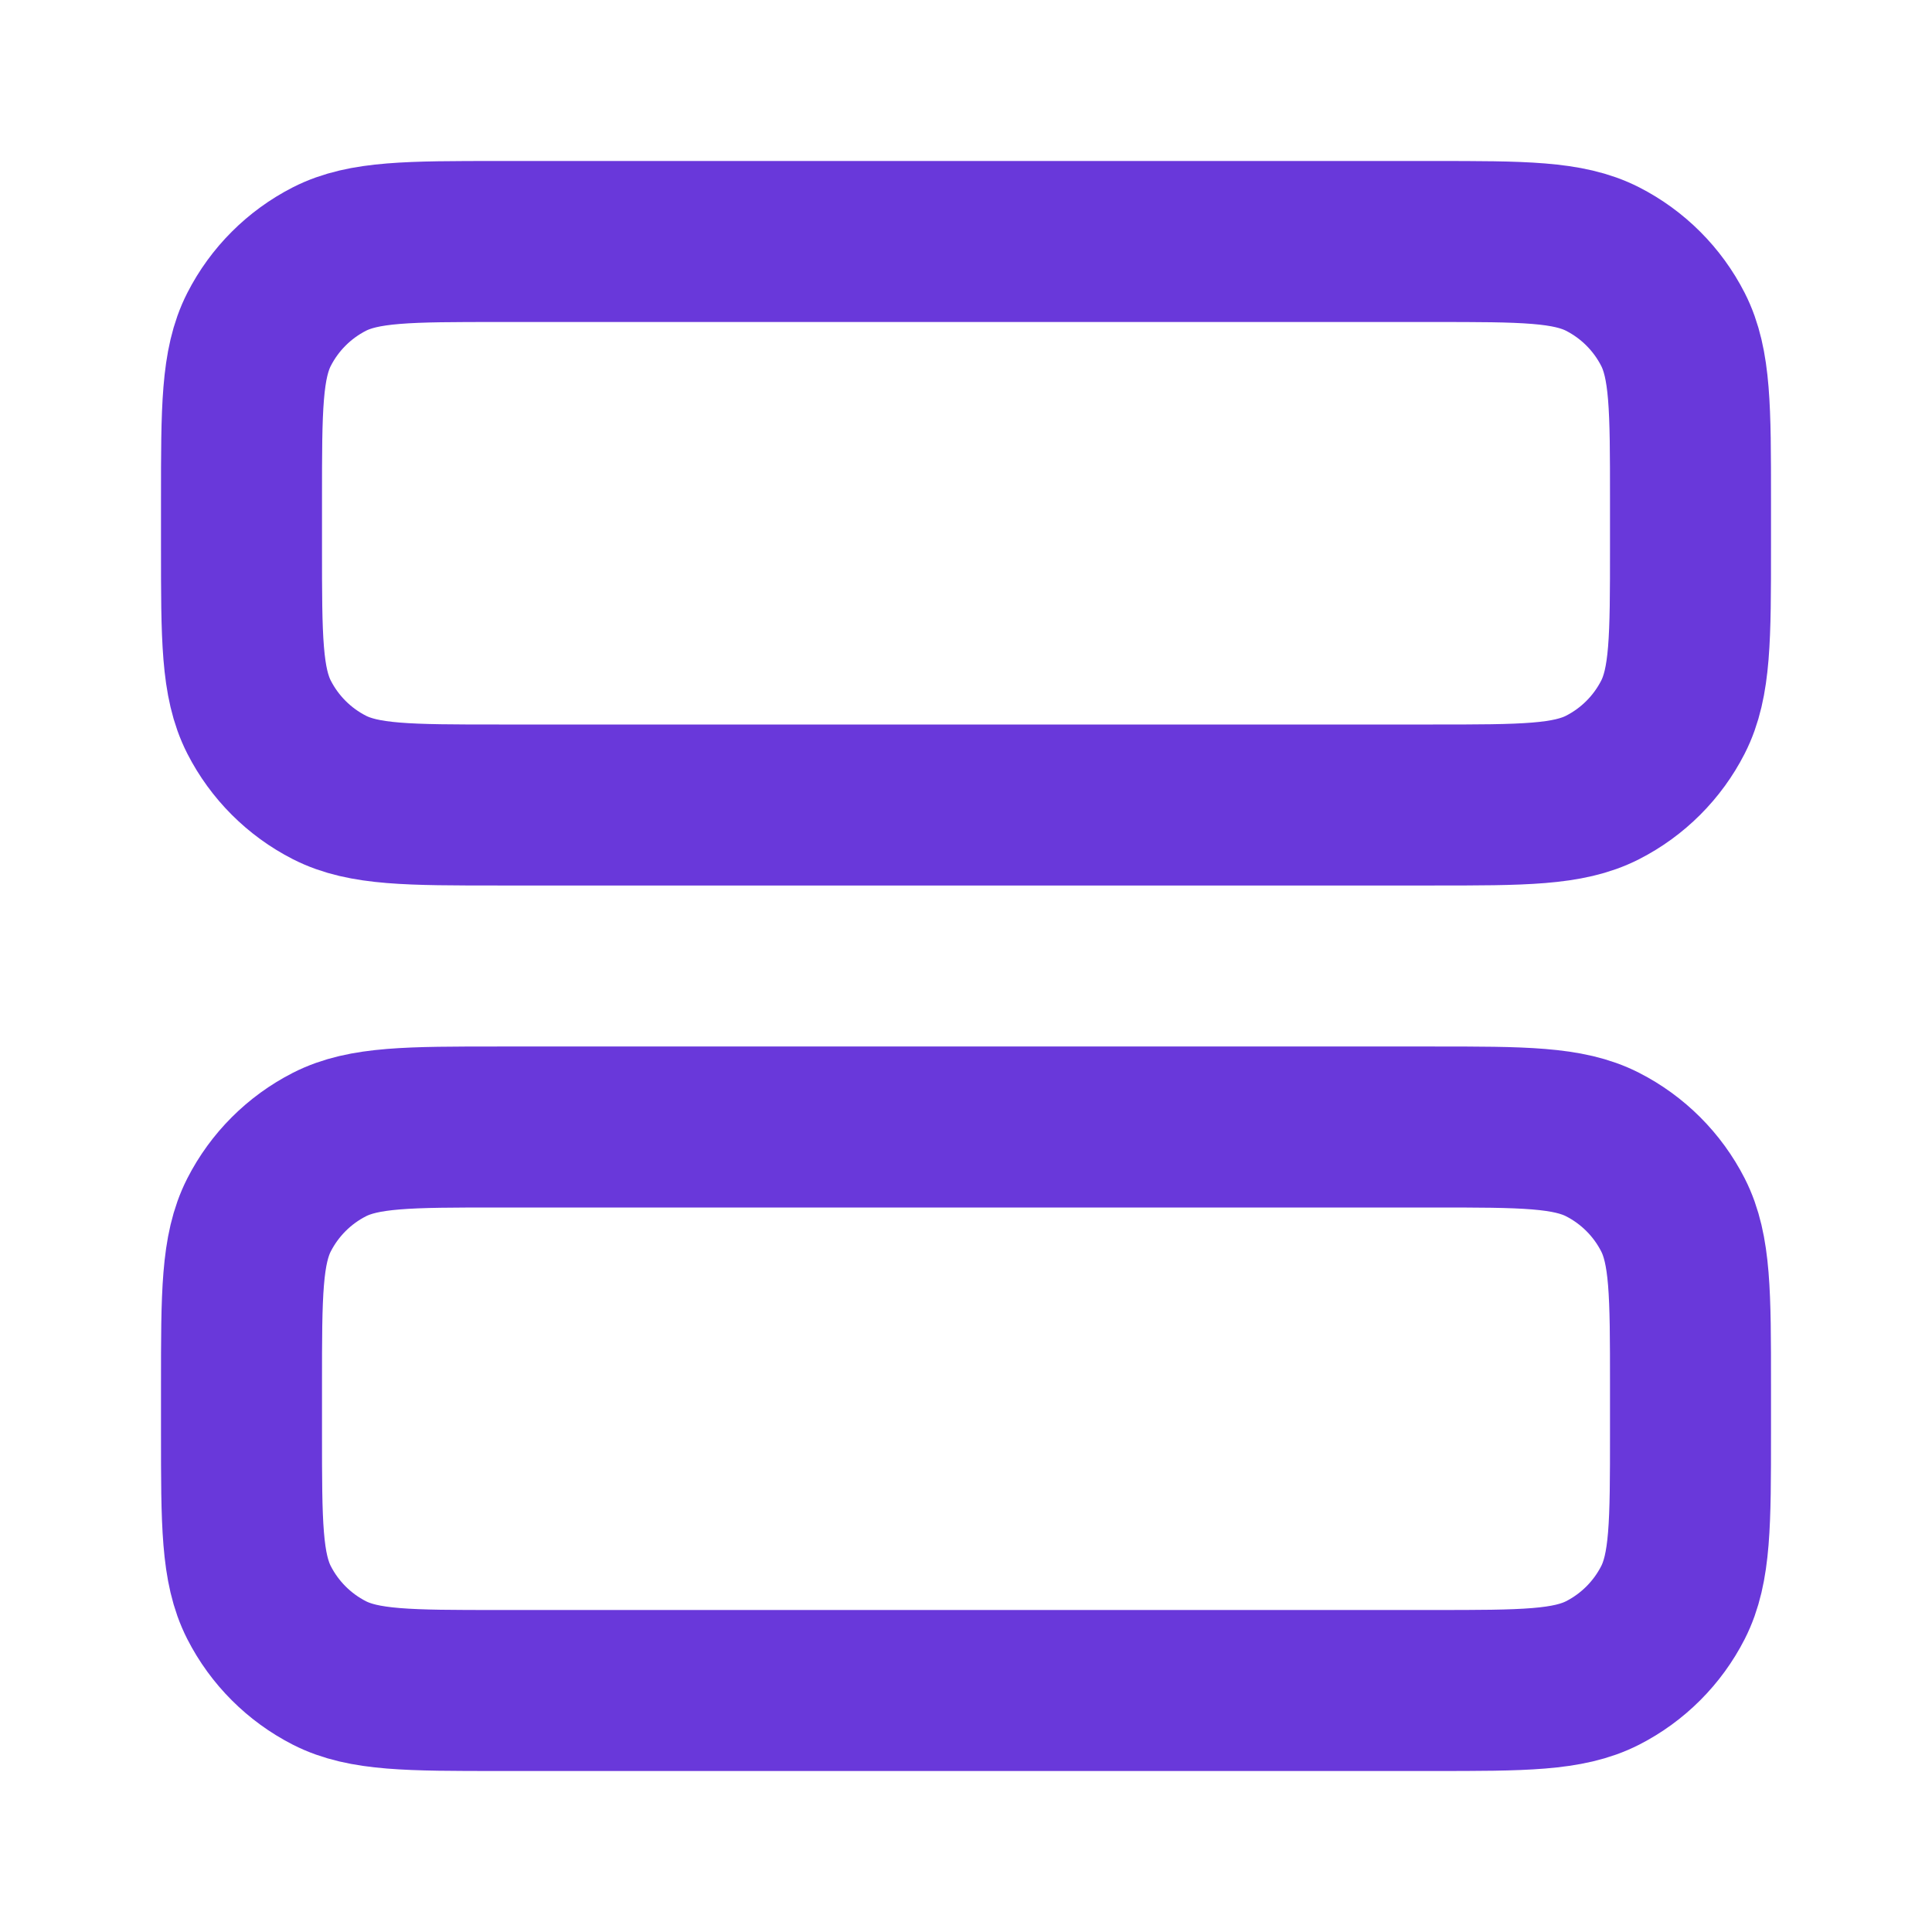
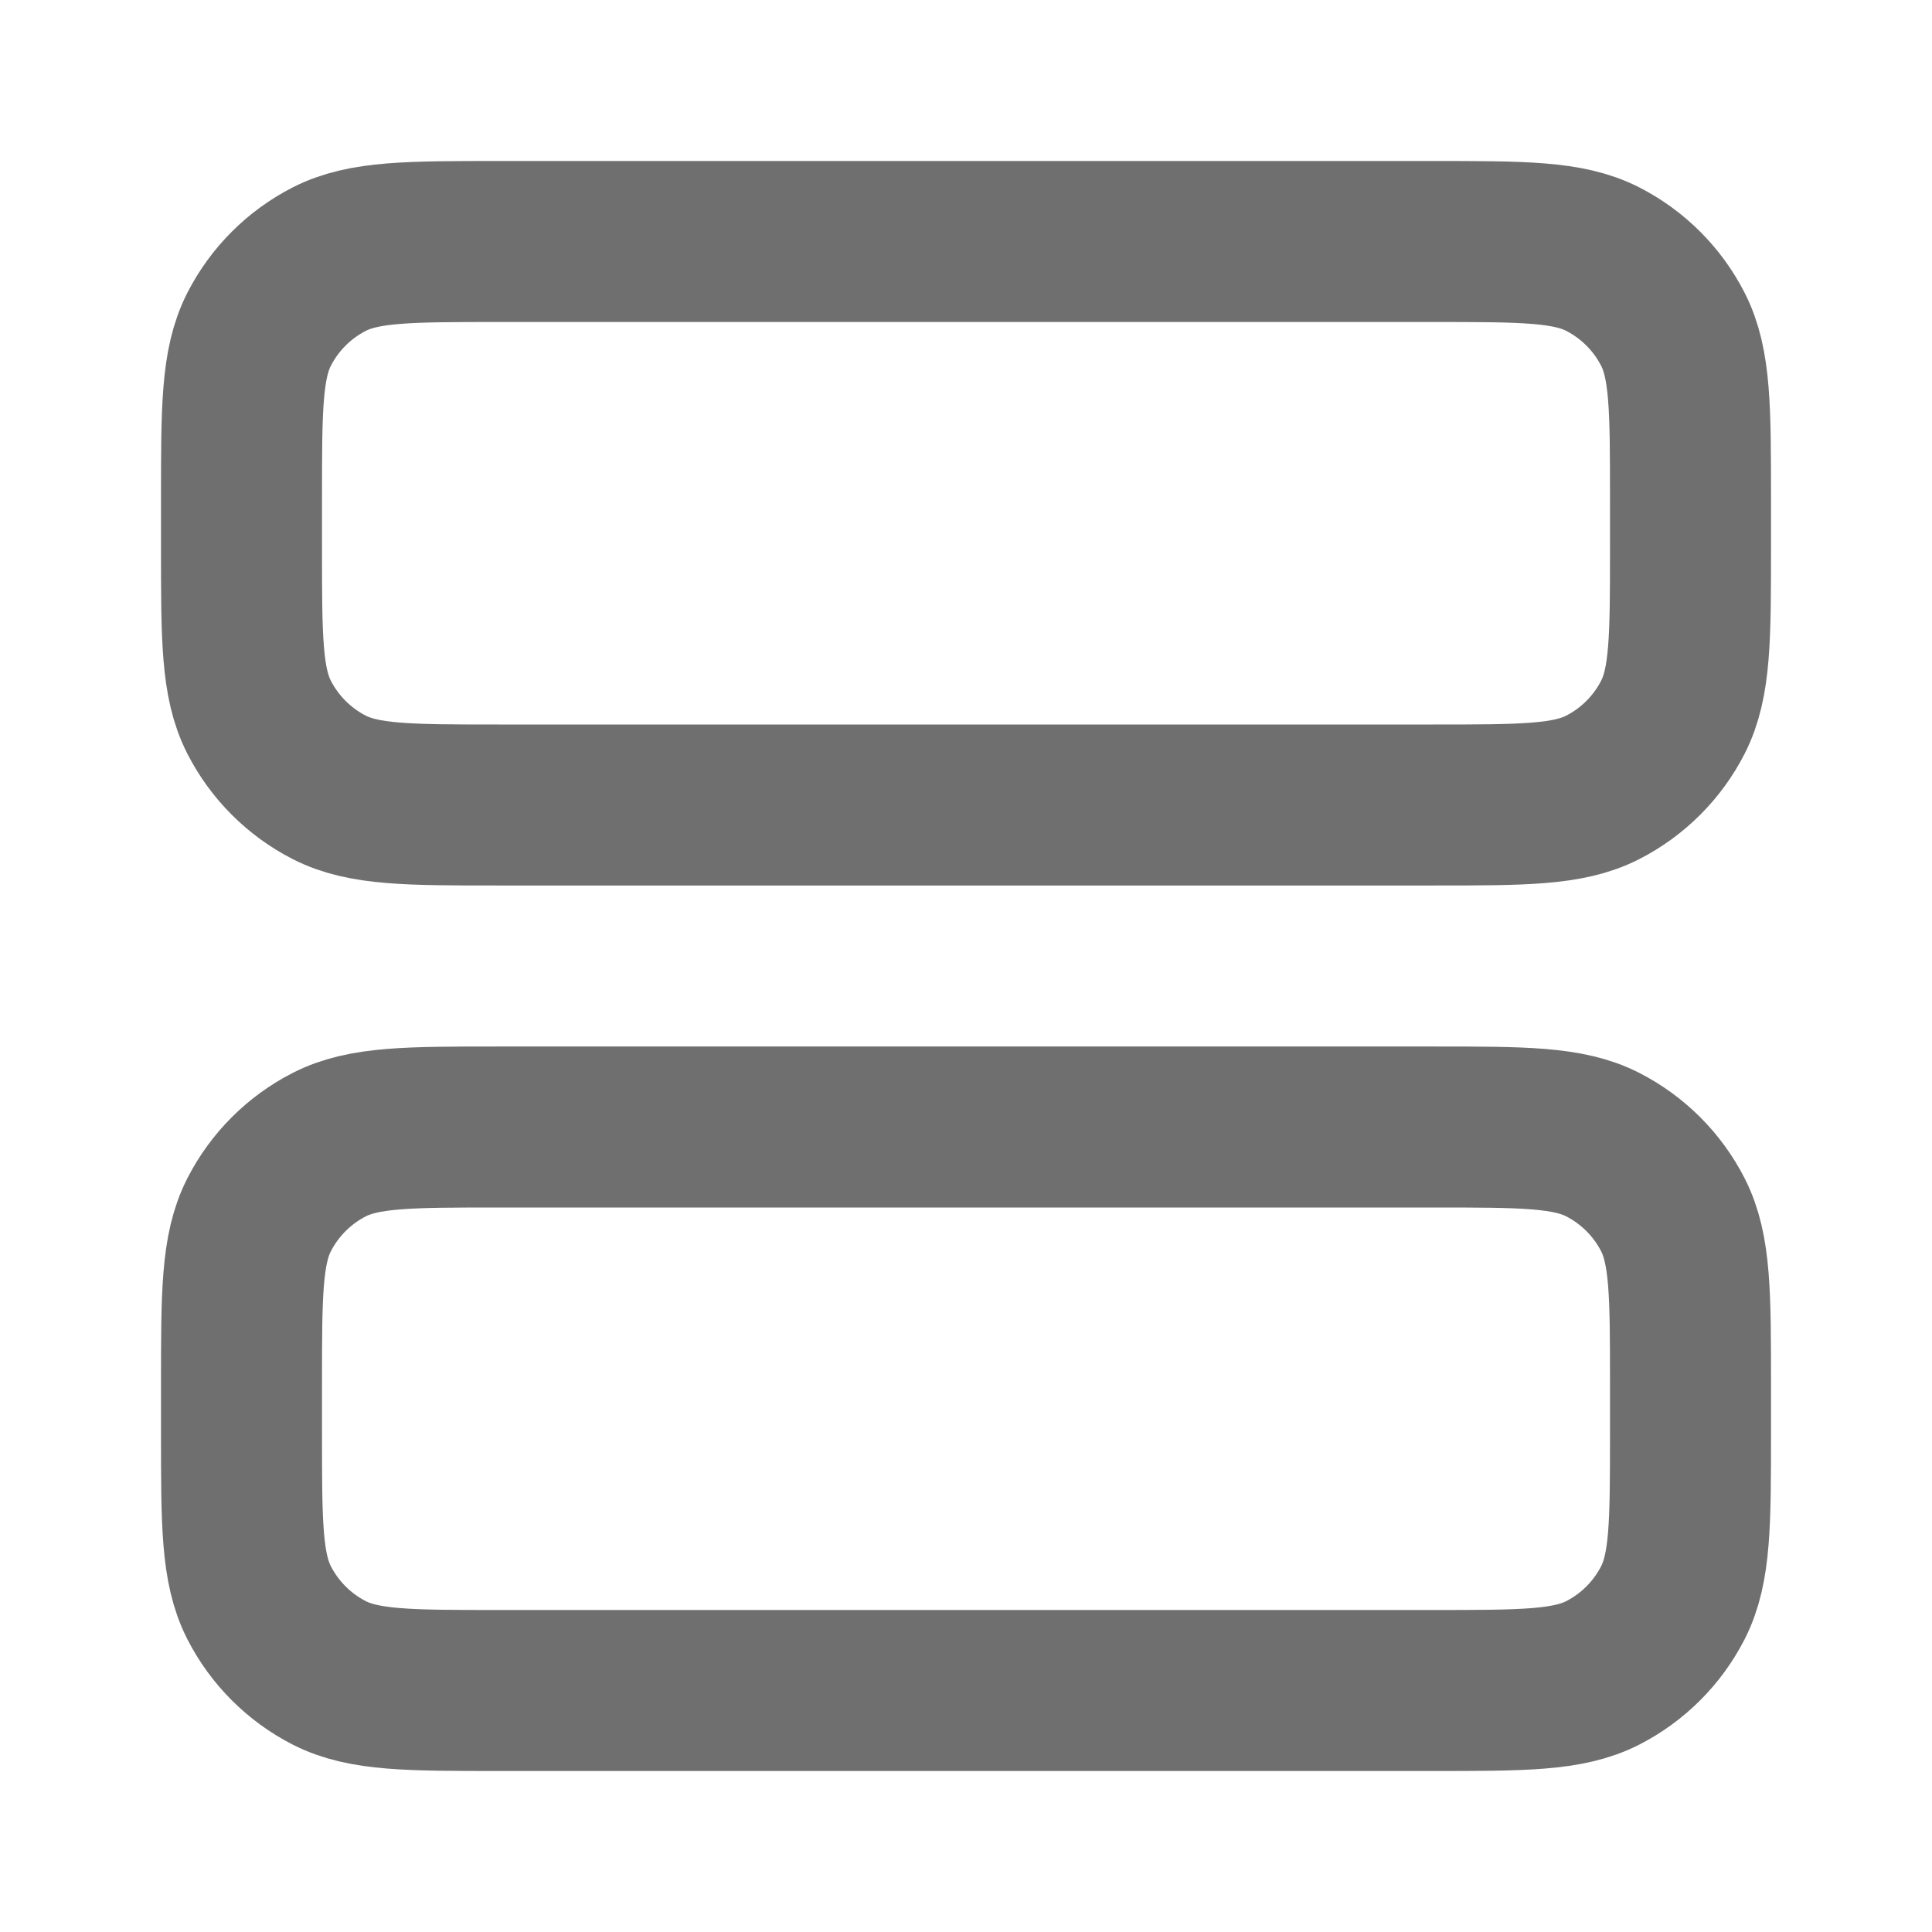
<svg xmlns="http://www.w3.org/2000/svg" width="24" height="24" viewBox="0 0 24 24" fill="none">
-   <path d="M17.8 10C18.92 10 19.48 10 19.908 9.782C20.284 9.59 20.59 9.284 20.782 8.908C21 8.48 21 7.92 21 6.8V6.2C21 5.08 21 4.52 20.782 4.092C20.59 3.716 20.284 3.41 19.908 3.218C19.48 3 18.92 3 17.8 3L6.2 3C5.08 3 4.52 3 4.092 3.218C3.716 3.41 3.41 3.716 3.218 4.092C3 4.52 3 5.08 3 6.2L3 6.8C3 7.92 3 8.48 3.218 8.908C3.41 9.284 3.716 9.59 4.092 9.782C4.52 10 5.08 10 6.2 10L17.8 10Z" stroke="#6938DA" stroke-width="2" stroke-linecap="round" stroke-linejoin="round" />
-   <path d="M17.8 21C18.92 21 19.48 21 19.908 20.782C20.284 20.59 20.59 20.284 20.782 19.908C21 19.48 21 18.92 21 17.8V17.2C21 16.08 21 15.52 20.782 15.092C20.59 14.716 20.284 14.41 19.908 14.218C19.48 14 18.92 14 17.8 14L6.2 14C5.08 14 4.52 14 4.092 14.218C3.716 14.41 3.41 14.716 3.218 15.092C3 15.52 3 16.08 3 17.2L3 17.8C3 18.92 3 19.48 3.218 19.908C3.41 20.284 3.716 20.59 4.092 20.782C4.52 21 5.08 21 6.2 21H17.8Z" stroke="#6938DA" stroke-width="2" stroke-linecap="round" stroke-linejoin="round" />
+   <path d="M17.8 10C18.92 10 19.48 10 19.908 9.782C20.284 9.59 20.59 9.284 20.782 8.908C21 8.48 21 7.92 21 6.8V6.2C21 5.08 21 4.52 20.782 4.092C20.59 3.716 20.284 3.41 19.908 3.218C19.48 3 18.92 3 17.8 3L6.2 3C5.08 3 4.52 3 4.092 3.218C3.716 3.41 3.41 3.716 3.218 4.092C3 4.52 3 5.08 3 6.2L3 6.8C3 7.92 3 8.48 3.218 8.908C3.41 9.284 3.716 9.59 4.092 9.782C4.52 10 5.08 10 6.2 10L17.8 10Z" stroke="#6F6F6F" stroke-width="2" stroke-linecap="round" stroke-linejoin="round" />
+   <path d="M17.8 21C18.92 21 19.48 21 19.908 20.782C20.284 20.59 20.59 20.284 20.782 19.908C21 19.48 21 18.92 21 17.8V17.2C21 16.08 21 15.52 20.782 15.092C20.59 14.716 20.284 14.41 19.908 14.218C19.48 14 18.92 14 17.8 14L6.2 14C5.08 14 4.52 14 4.092 14.218C3.716 14.41 3.41 14.716 3.218 15.092C3 15.52 3 16.08 3 17.2L3 17.8C3 18.92 3 19.48 3.218 19.908C3.41 20.284 3.716 20.59 4.092 20.782C4.52 21 5.08 21 6.2 21H17.8Z" stroke="#6F6F6F" stroke-width="2" stroke-linecap="round" stroke-linejoin="round" />
</svg>
